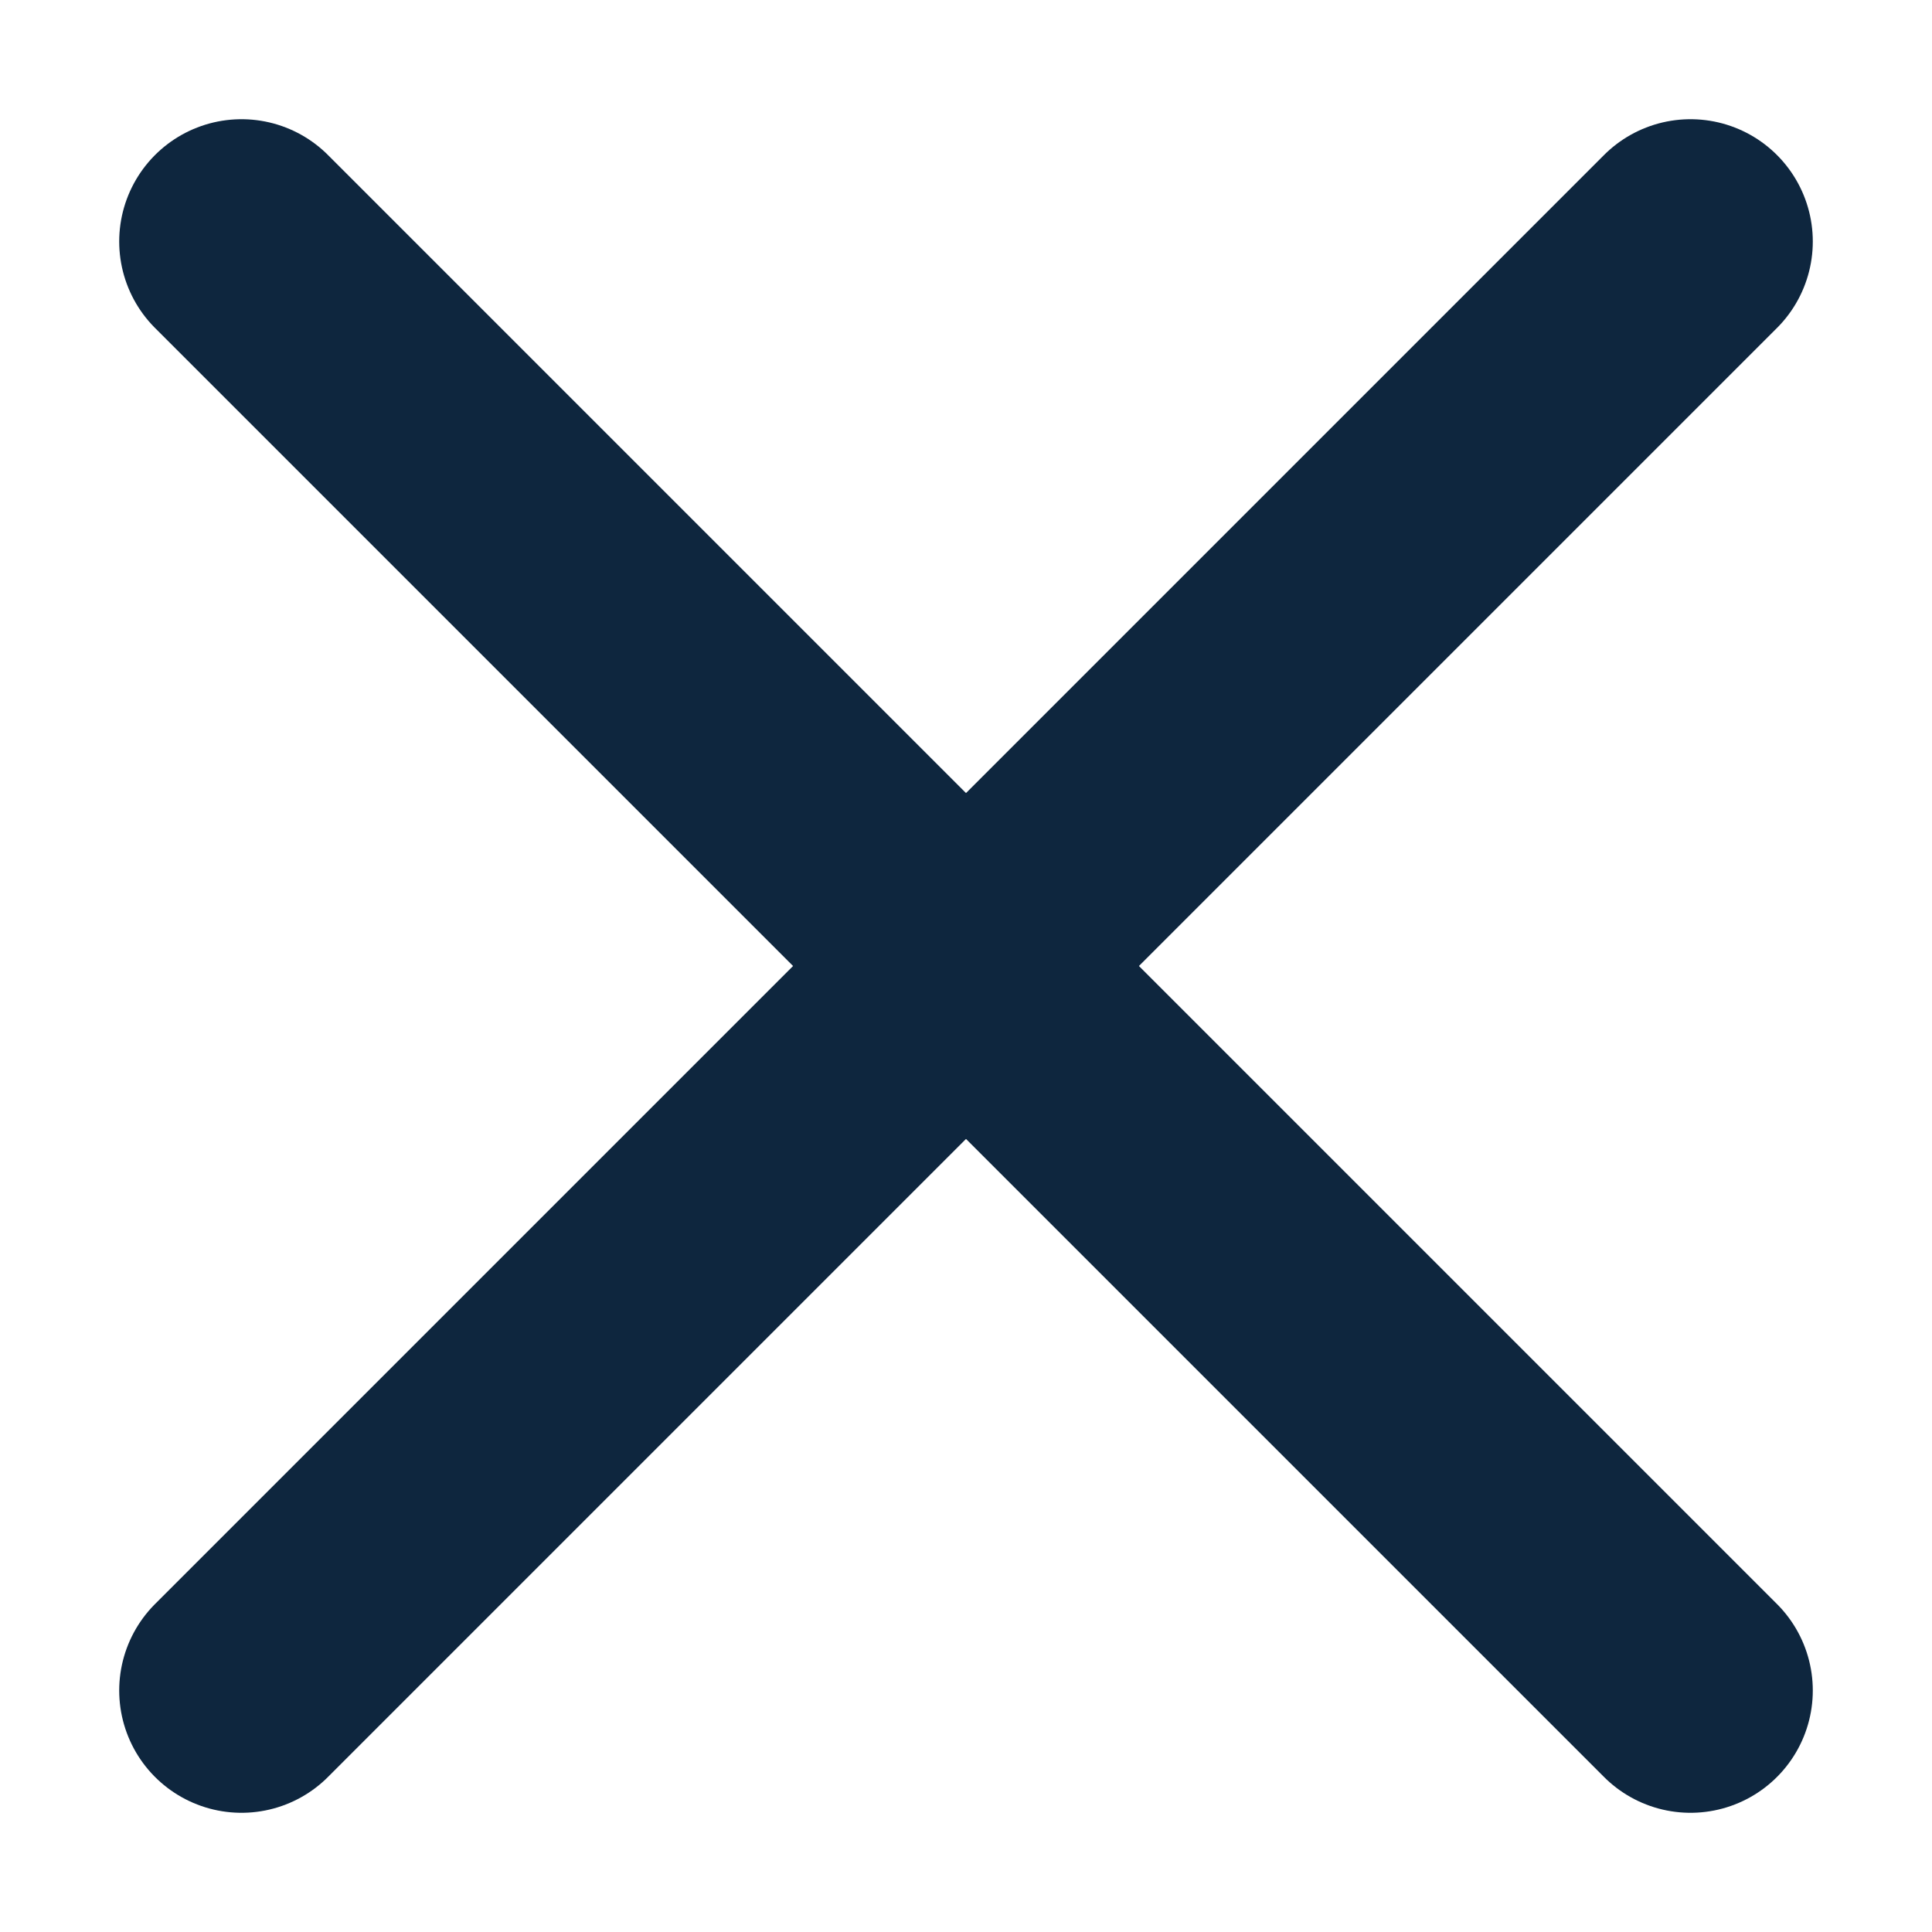
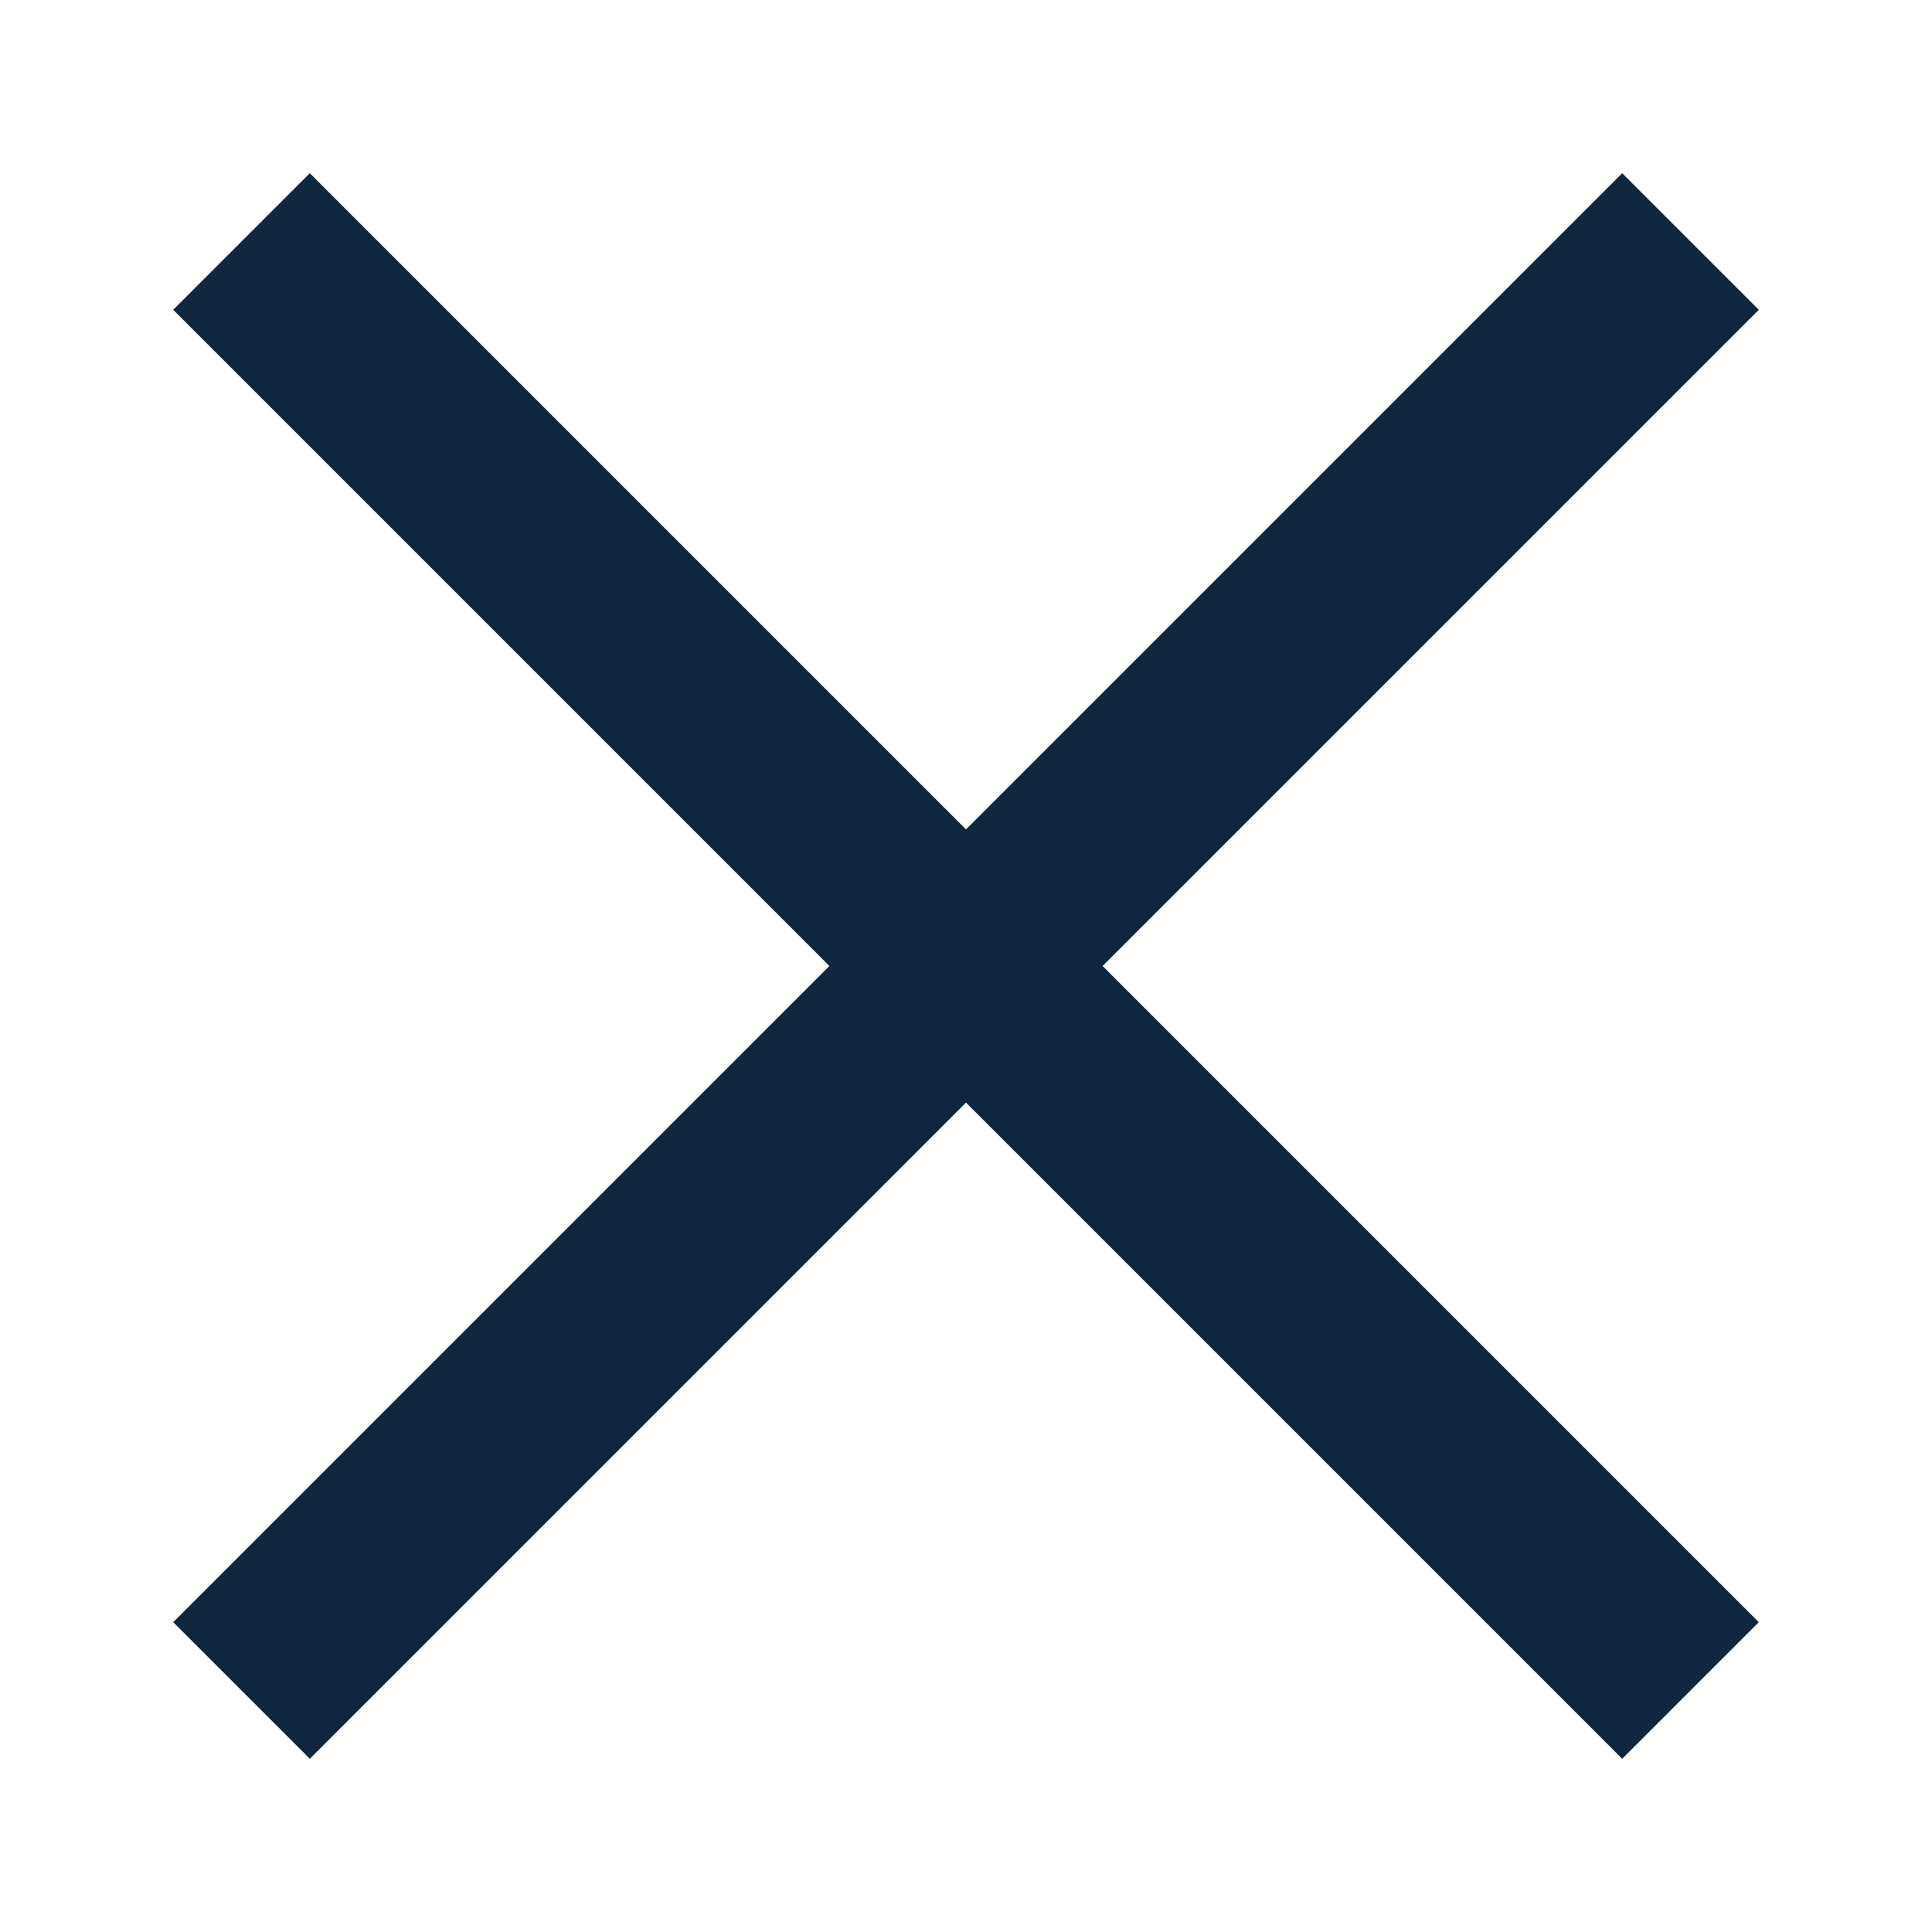
<svg xmlns="http://www.w3.org/2000/svg" width="10" height="10" viewBox="0 0 10 10" fill="none">
-   <path d="M8.75 1.25L1.25 8.75" stroke="#0E263E" stroke-width="1.266" stroke-linecap="round" stroke-linejoin="round" />
-   <path d="M1.25 1.25L8.75 8.75" stroke="#0E263E" stroke-width="1.266" stroke-linecap="round" stroke-linejoin="round" />
+   <path d="M8.75 1.25L1.25 8.75" stroke="#0E263E" strokeWidth="1.266" strokeLinecap="round" strokeLinejoin="round" />
+   <path d="M1.25 1.25L8.75 8.75" stroke="#0E263E" strokeWidth="1.266" strokeLinecap="round" strokeLinejoin="round" />
</svg>
